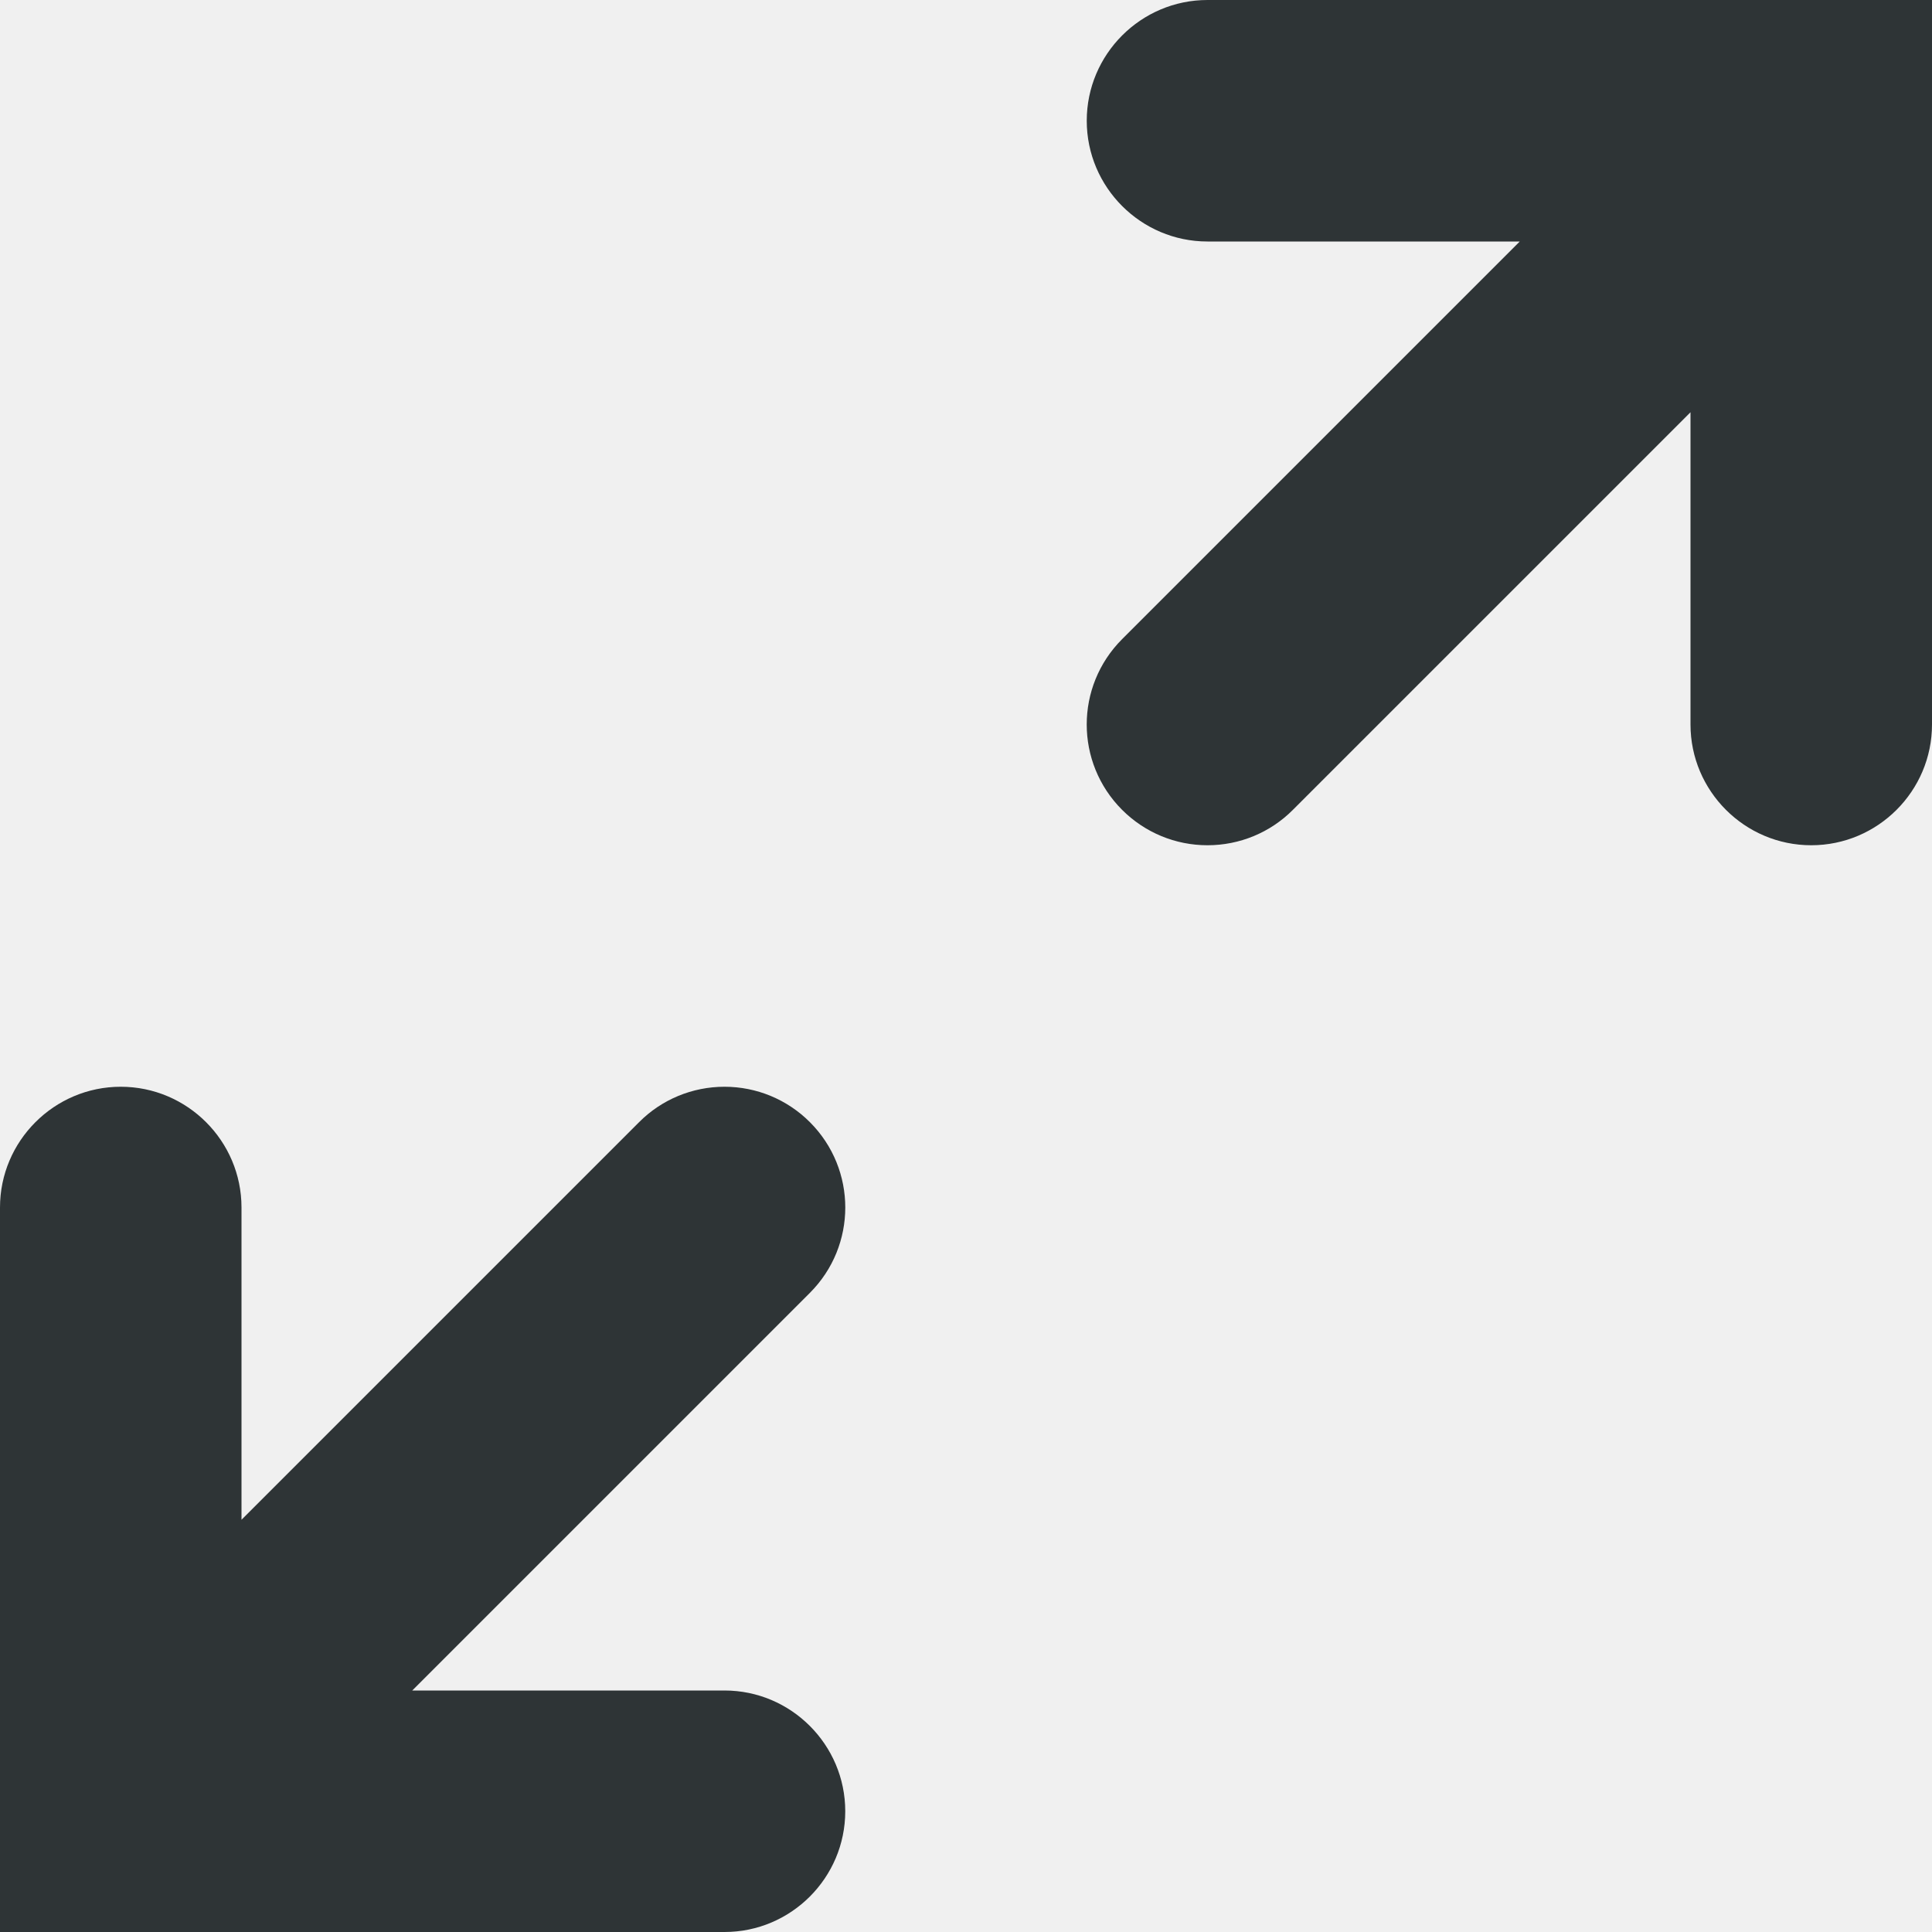
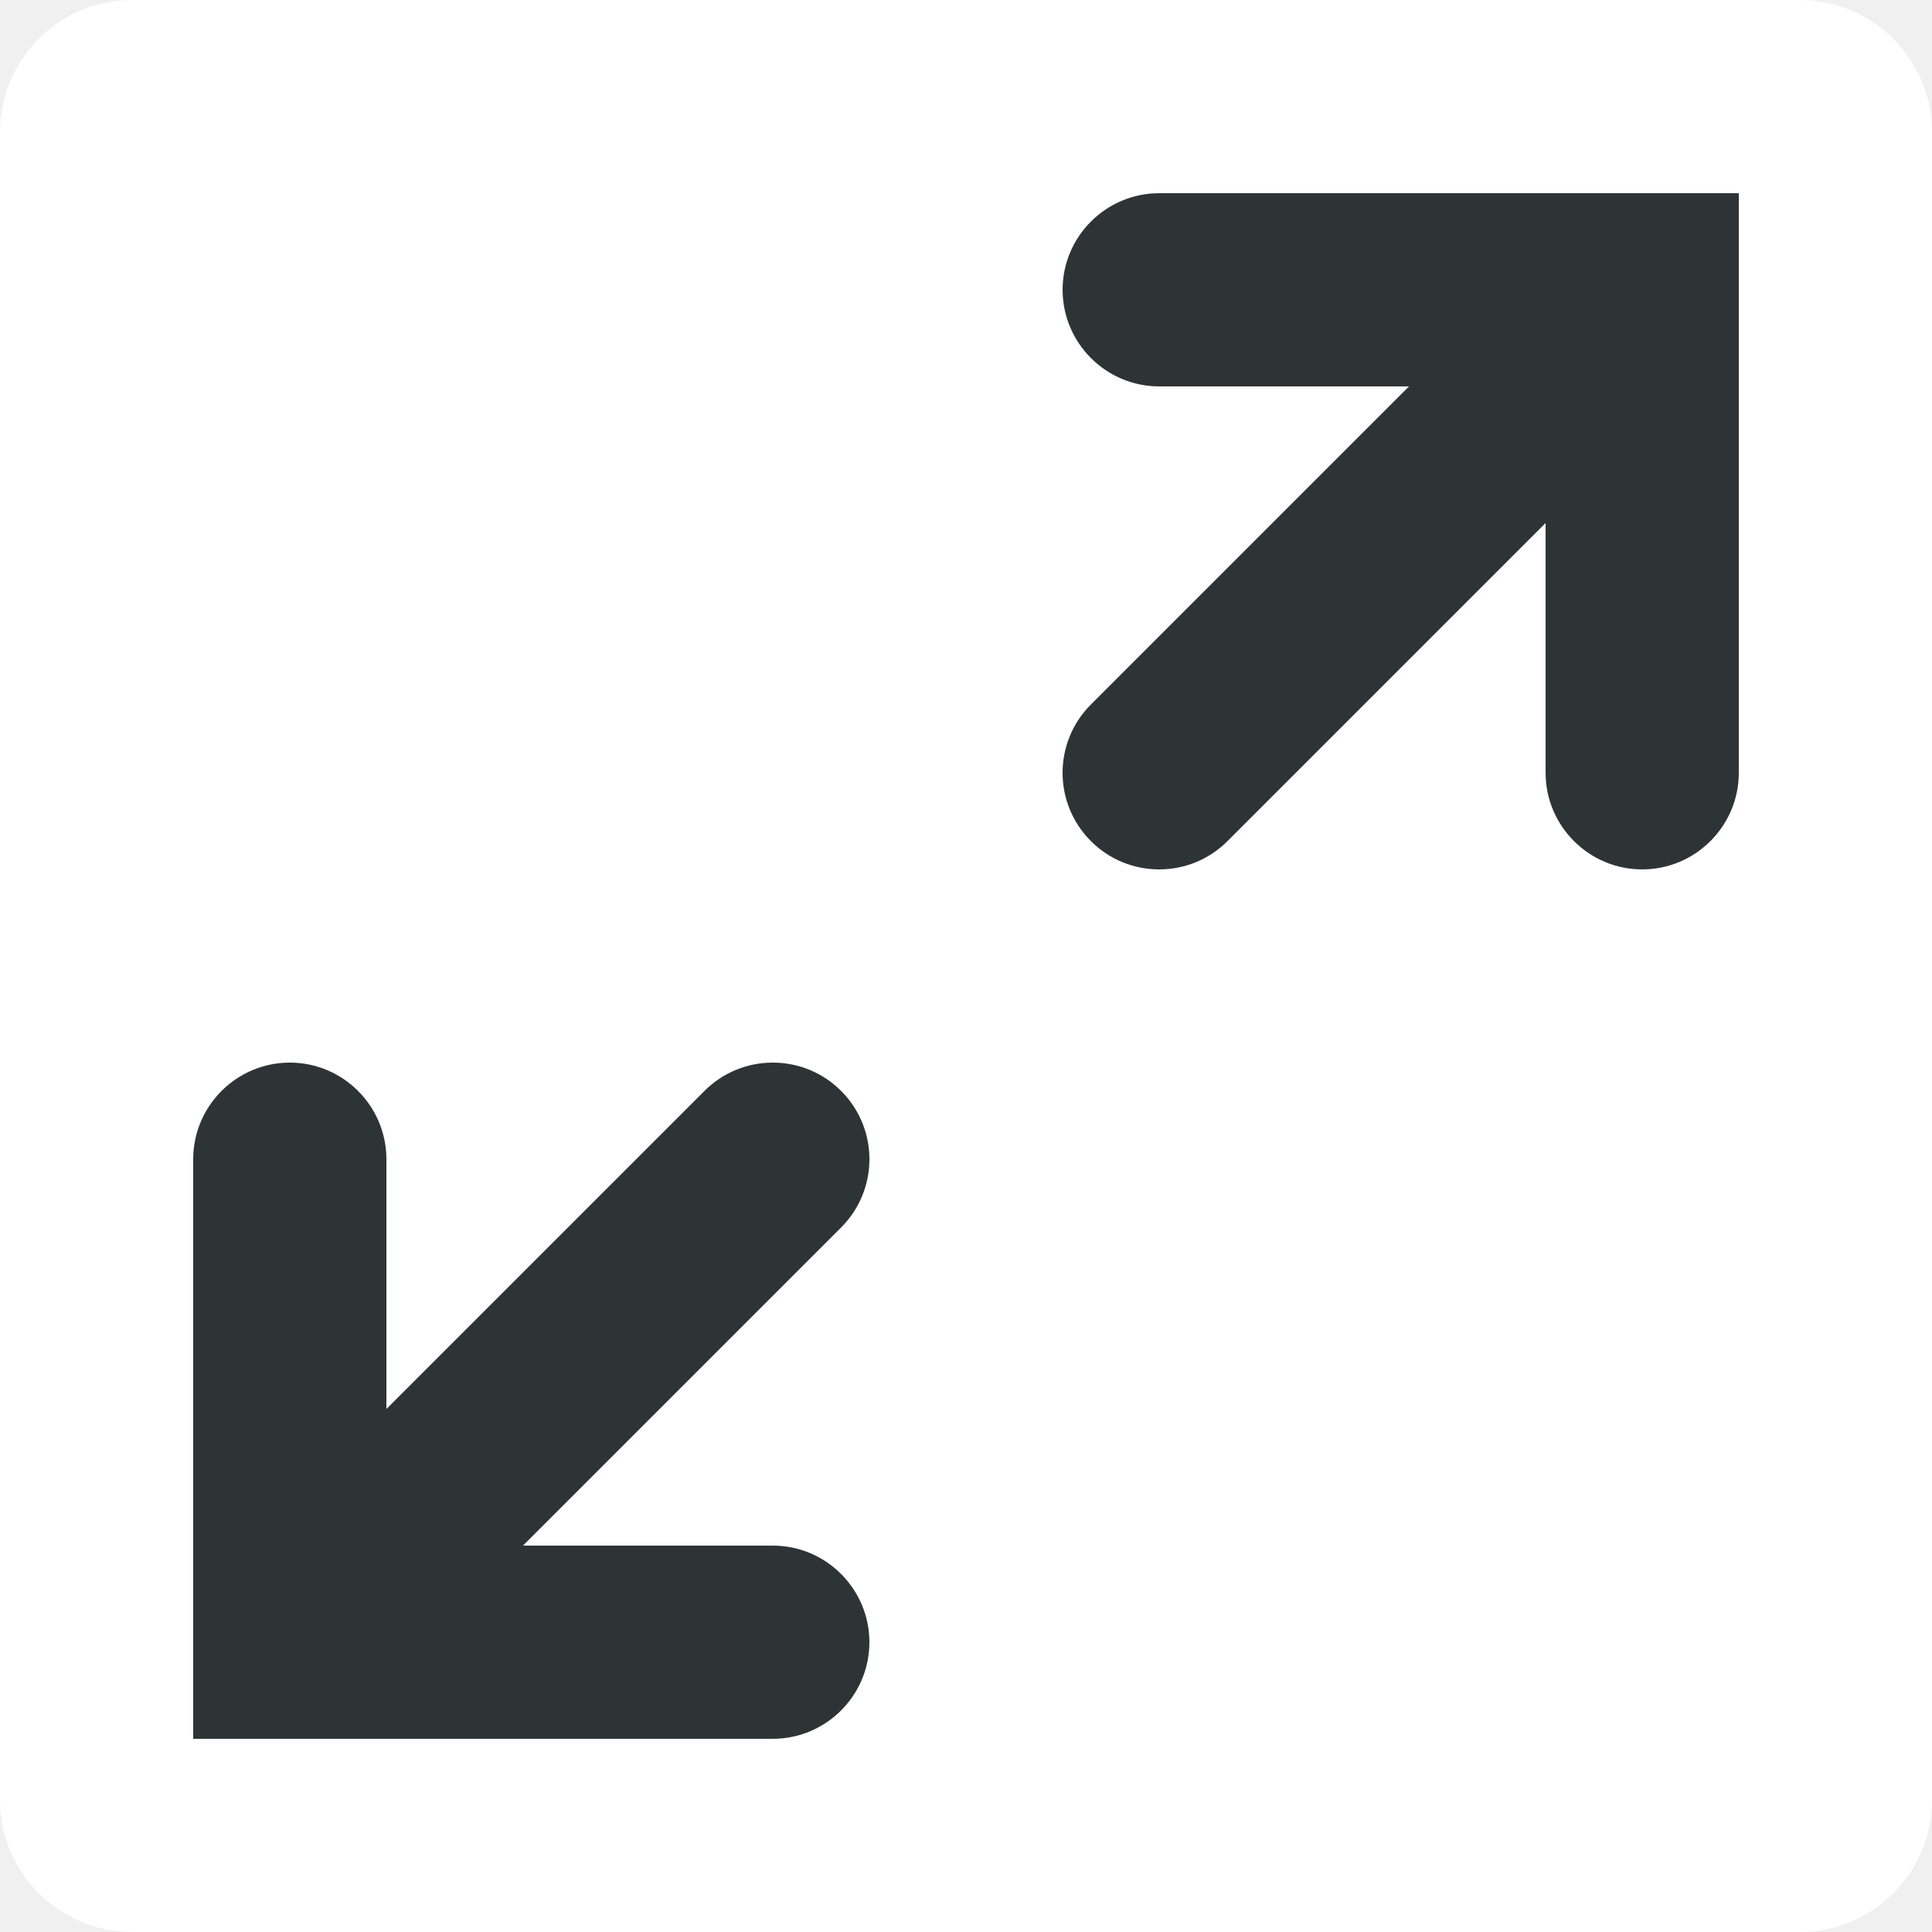
- <svg xmlns="http://www.w3.org/2000/svg" height="16px" viewBox="0 0 16 16" width="16px">
-   <g fill="#2e3436">
-     <path d="m 1 9 c -0.551 0 -1 0.449 -1 1 v 6 h 6 c 0.551 0 1 -0.449 1 -1 s -0.449 -1 -1 -1 h -2.586 l 3.293 -3.293 c 0.391 -0.391 0.391 -1.023 0 -1.414 c -0.188 -0.188 -0.441 -0.293 -0.707 -0.293 s -0.52 0.105 -0.707 0.293 l -3.293 3.293 v -2.586 c 0 -0.551 -0.449 -1 -1 -1 z m 0 0" />
-     <path d="m 15 7 c 0.551 0 1 -0.449 1 -1 v -6 h -6 c -0.551 0 -1 0.449 -1 1 s 0.449 1 1 1 h 2.586 l -3.293 3.293 c -0.391 0.391 -0.391 1.023 0 1.414 c 0.188 0.188 0.441 0.293 0.707 0.293 s 0.52 -0.105 0.707 -0.293 l 3.293 -3.293 v 2.586 c 0 0.551 0.449 1 1 1 z m 0 0" />
-   </g>
+ <svg xmlns="http://www.w3.org/2000/svg" height="20" viewBox="0 0 20 20" width="20" version="1.1" id="svg2">
+   <defs />
+   <path id="rect1" fill="#ffffff" d="M18.632,0 L1.368,0 C0.613,0 0,0.613 0,1.368 L0,18.632 C0,19.387 0.613,20 1.368,20 L18.632,20 C19.387,20 20,19.387 20,18.632 L20,1.368 C20,0.613 19.387,0 18.632,0 Z" />
+   <path id="path1" fill="#2e3436" d="M3,11 C2.449,11 2,11.449 2,12 L2,18 L8,18 C8.551,18 9,17.551 9,17 C9,16.449 8.551,16 8,16 L5.414,16 L8.707,12.707 C9.098,12.316 9.098,11.684 8.707,11.293 C8.52,11.105 8.266,11 8,11 C7.734,11 7.48,11.105 7.293,11.293 L4,14.586 L4,12 C4,11.449 3.551,11 3,11 Z" />
+   <path id="path2" fill="#2e3436" d="M17,9 C17.551,9 18,8.551 18,8 L18,2 L12,2 C11.449,2 11,2.449 11,3 C11,3.551 11.449,4 12,4 L14.586,4 L11.293,7.293 C10.902,7.684 10.902,8.316 11.293,8.707 C11.48,8.895 11.734,9 12,9 C12.266,9 12.52,8.895 12.707,8.707 L16,5.414 L16,8 C16,8.551 16.449,9 17,9 Z" />
</svg>
